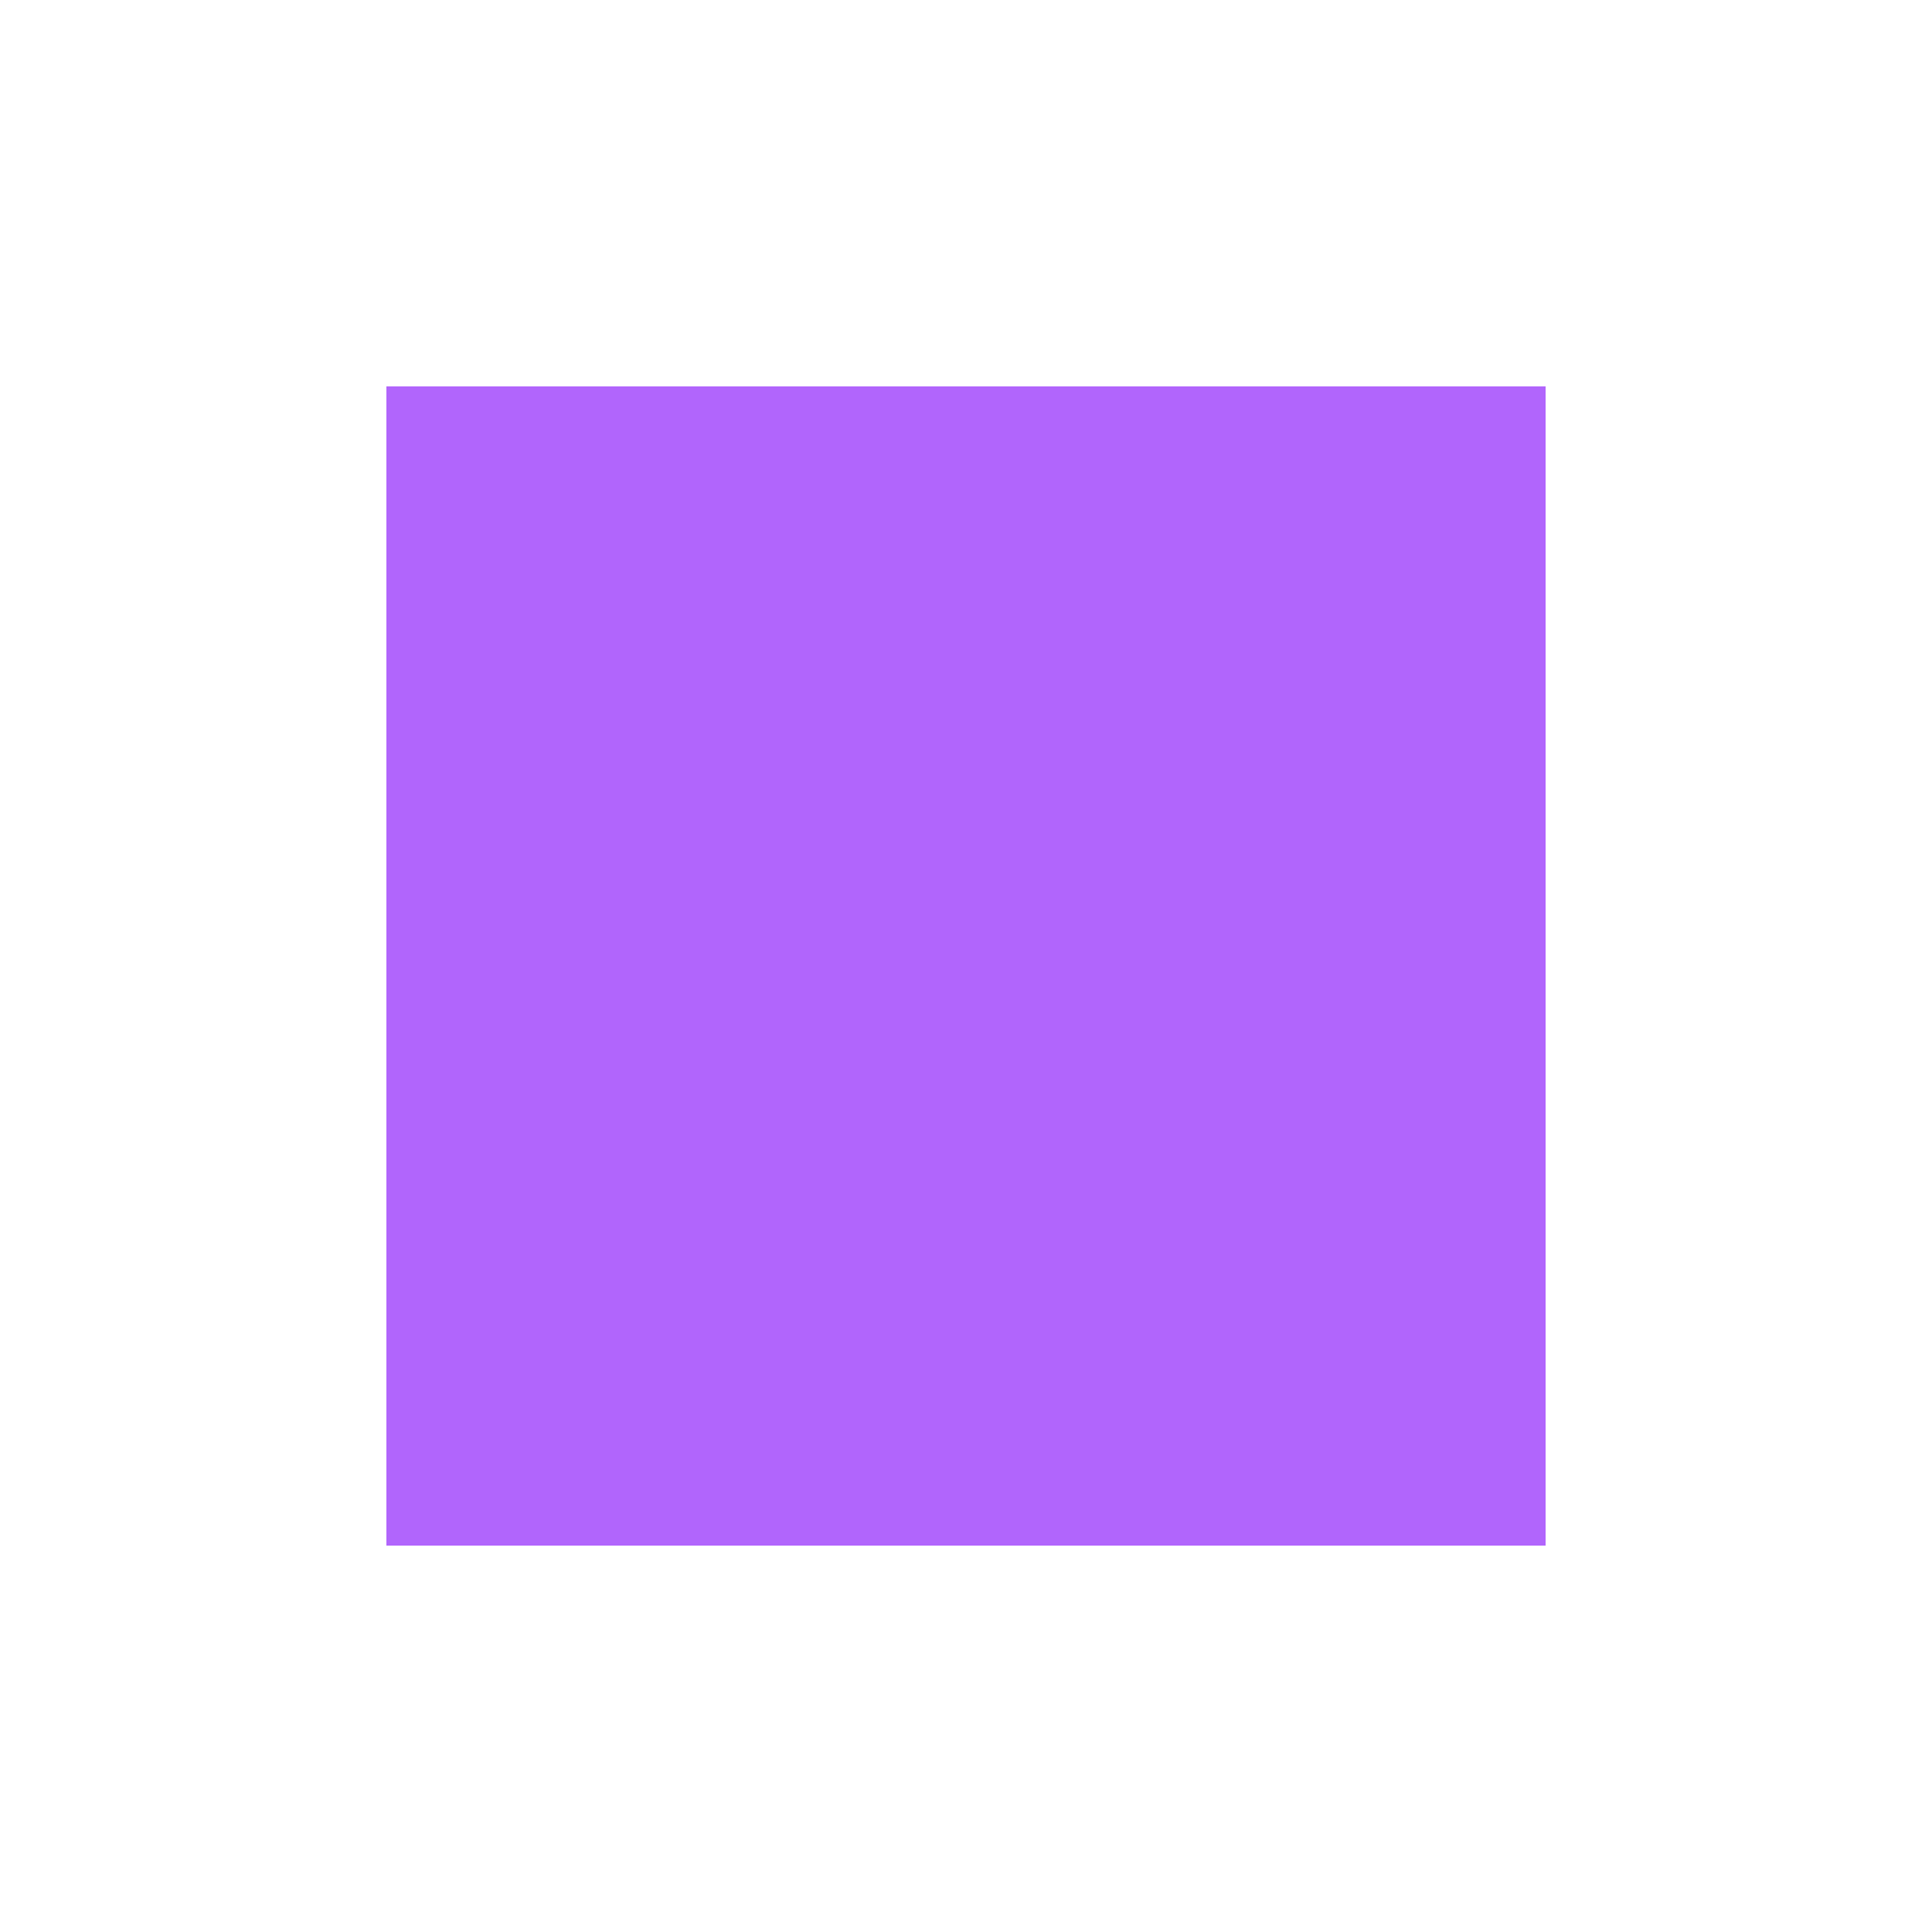
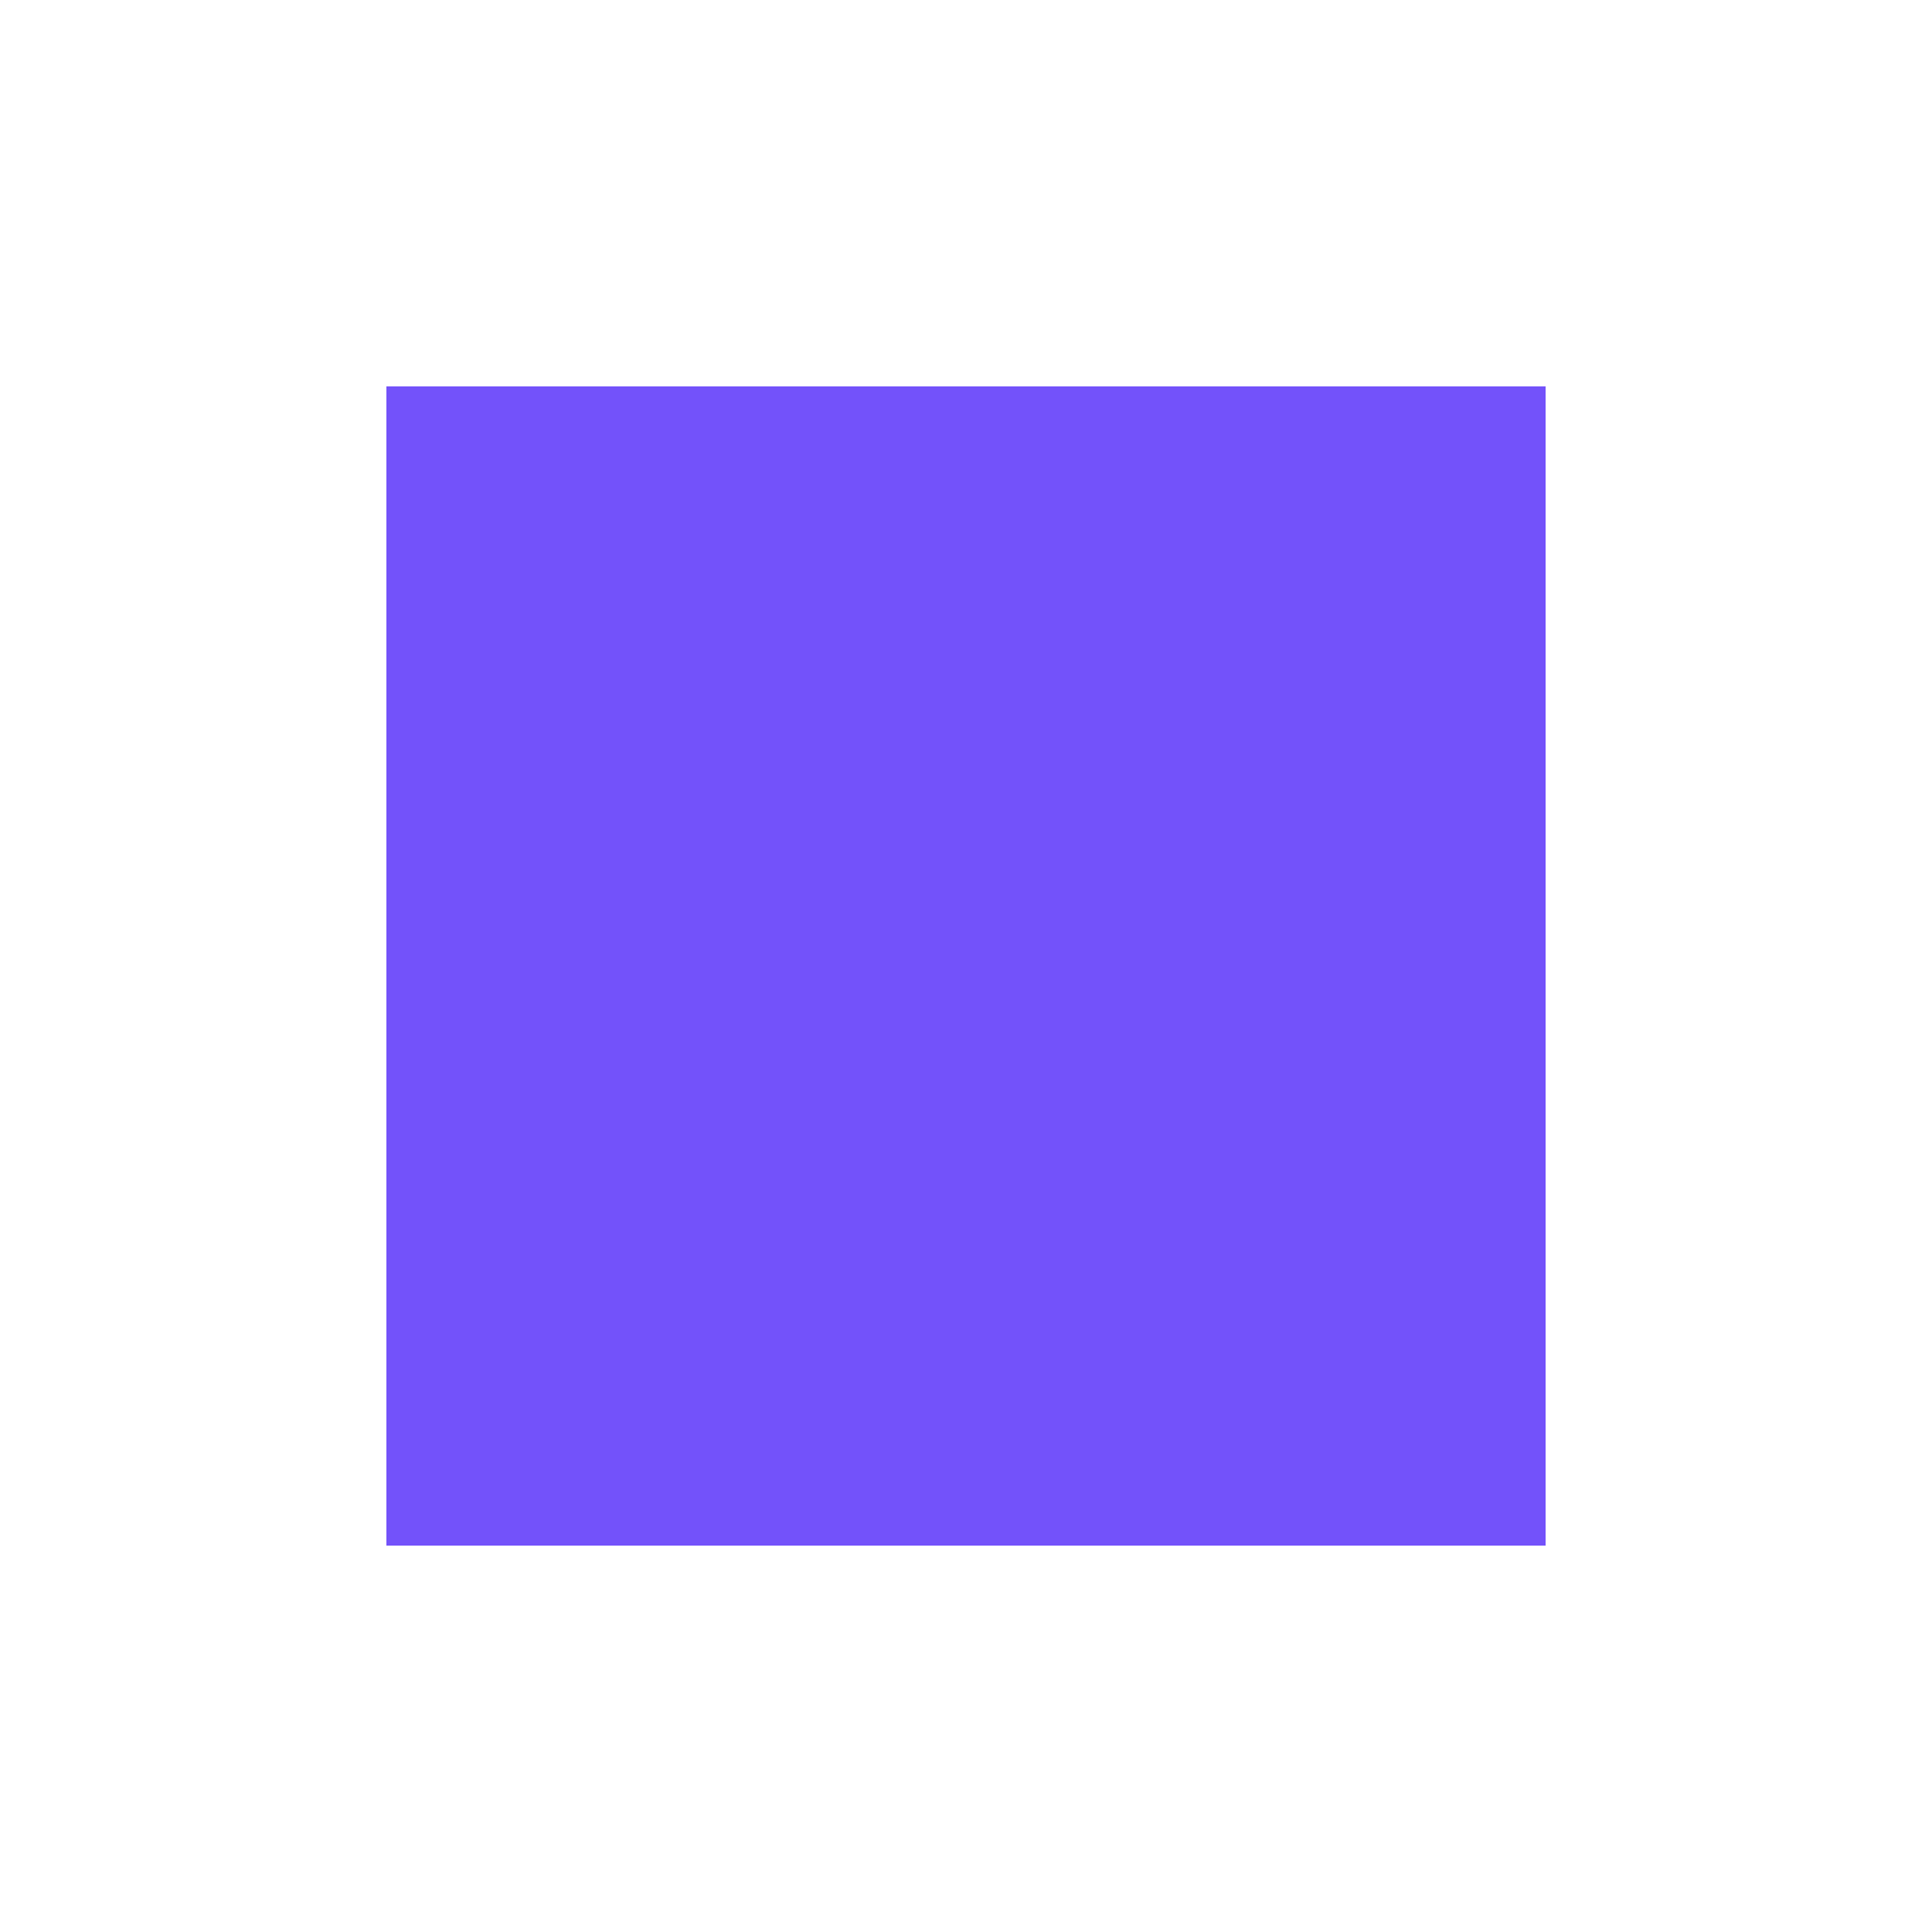
<svg xmlns="http://www.w3.org/2000/svg" width="40px" height="40px" viewBox="0 0 40 40" version="1.1">
  <defs />
  <g id="Page-1" stroke="none" stroke-width="1" fill="none" fill-rule="evenodd">
-     <rect id="Rectangle" fill="#B165FC" x="8" y="8" width="24" height="24" />
+     <rect id="Rectangle" fill="#7352fa" x="8" y="8" width="24" height="24" />
  </g>
</svg>
